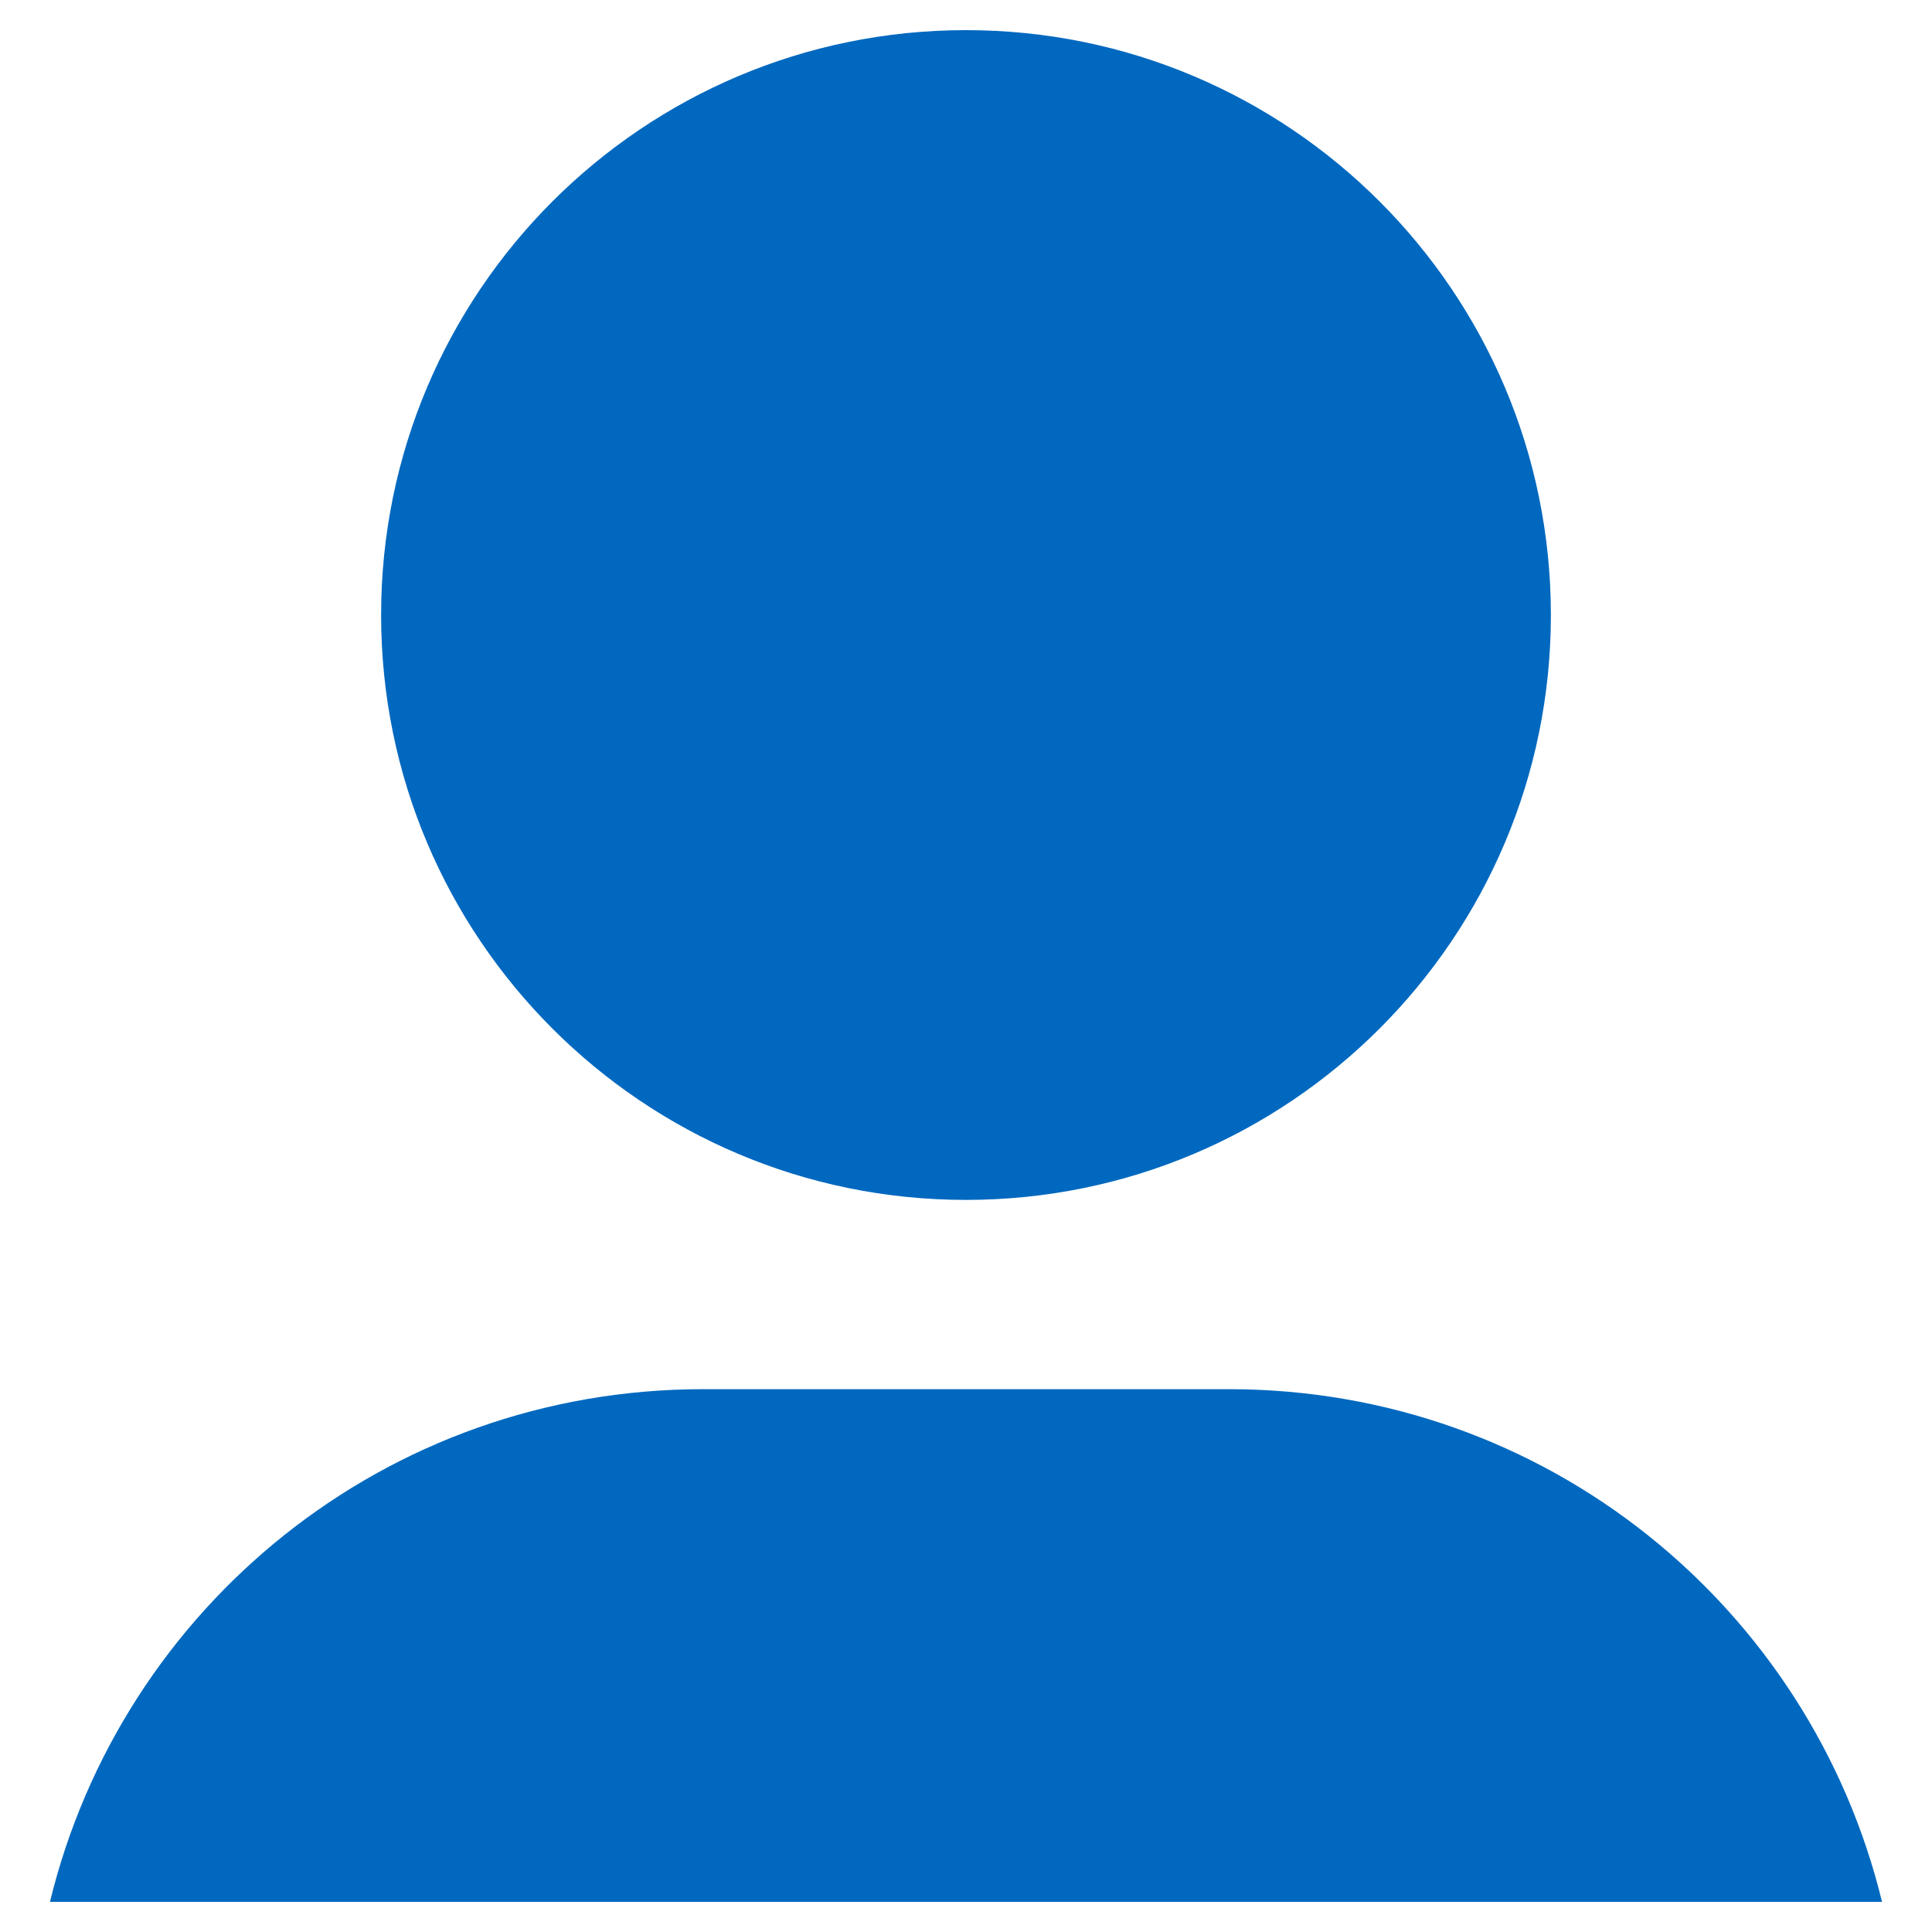
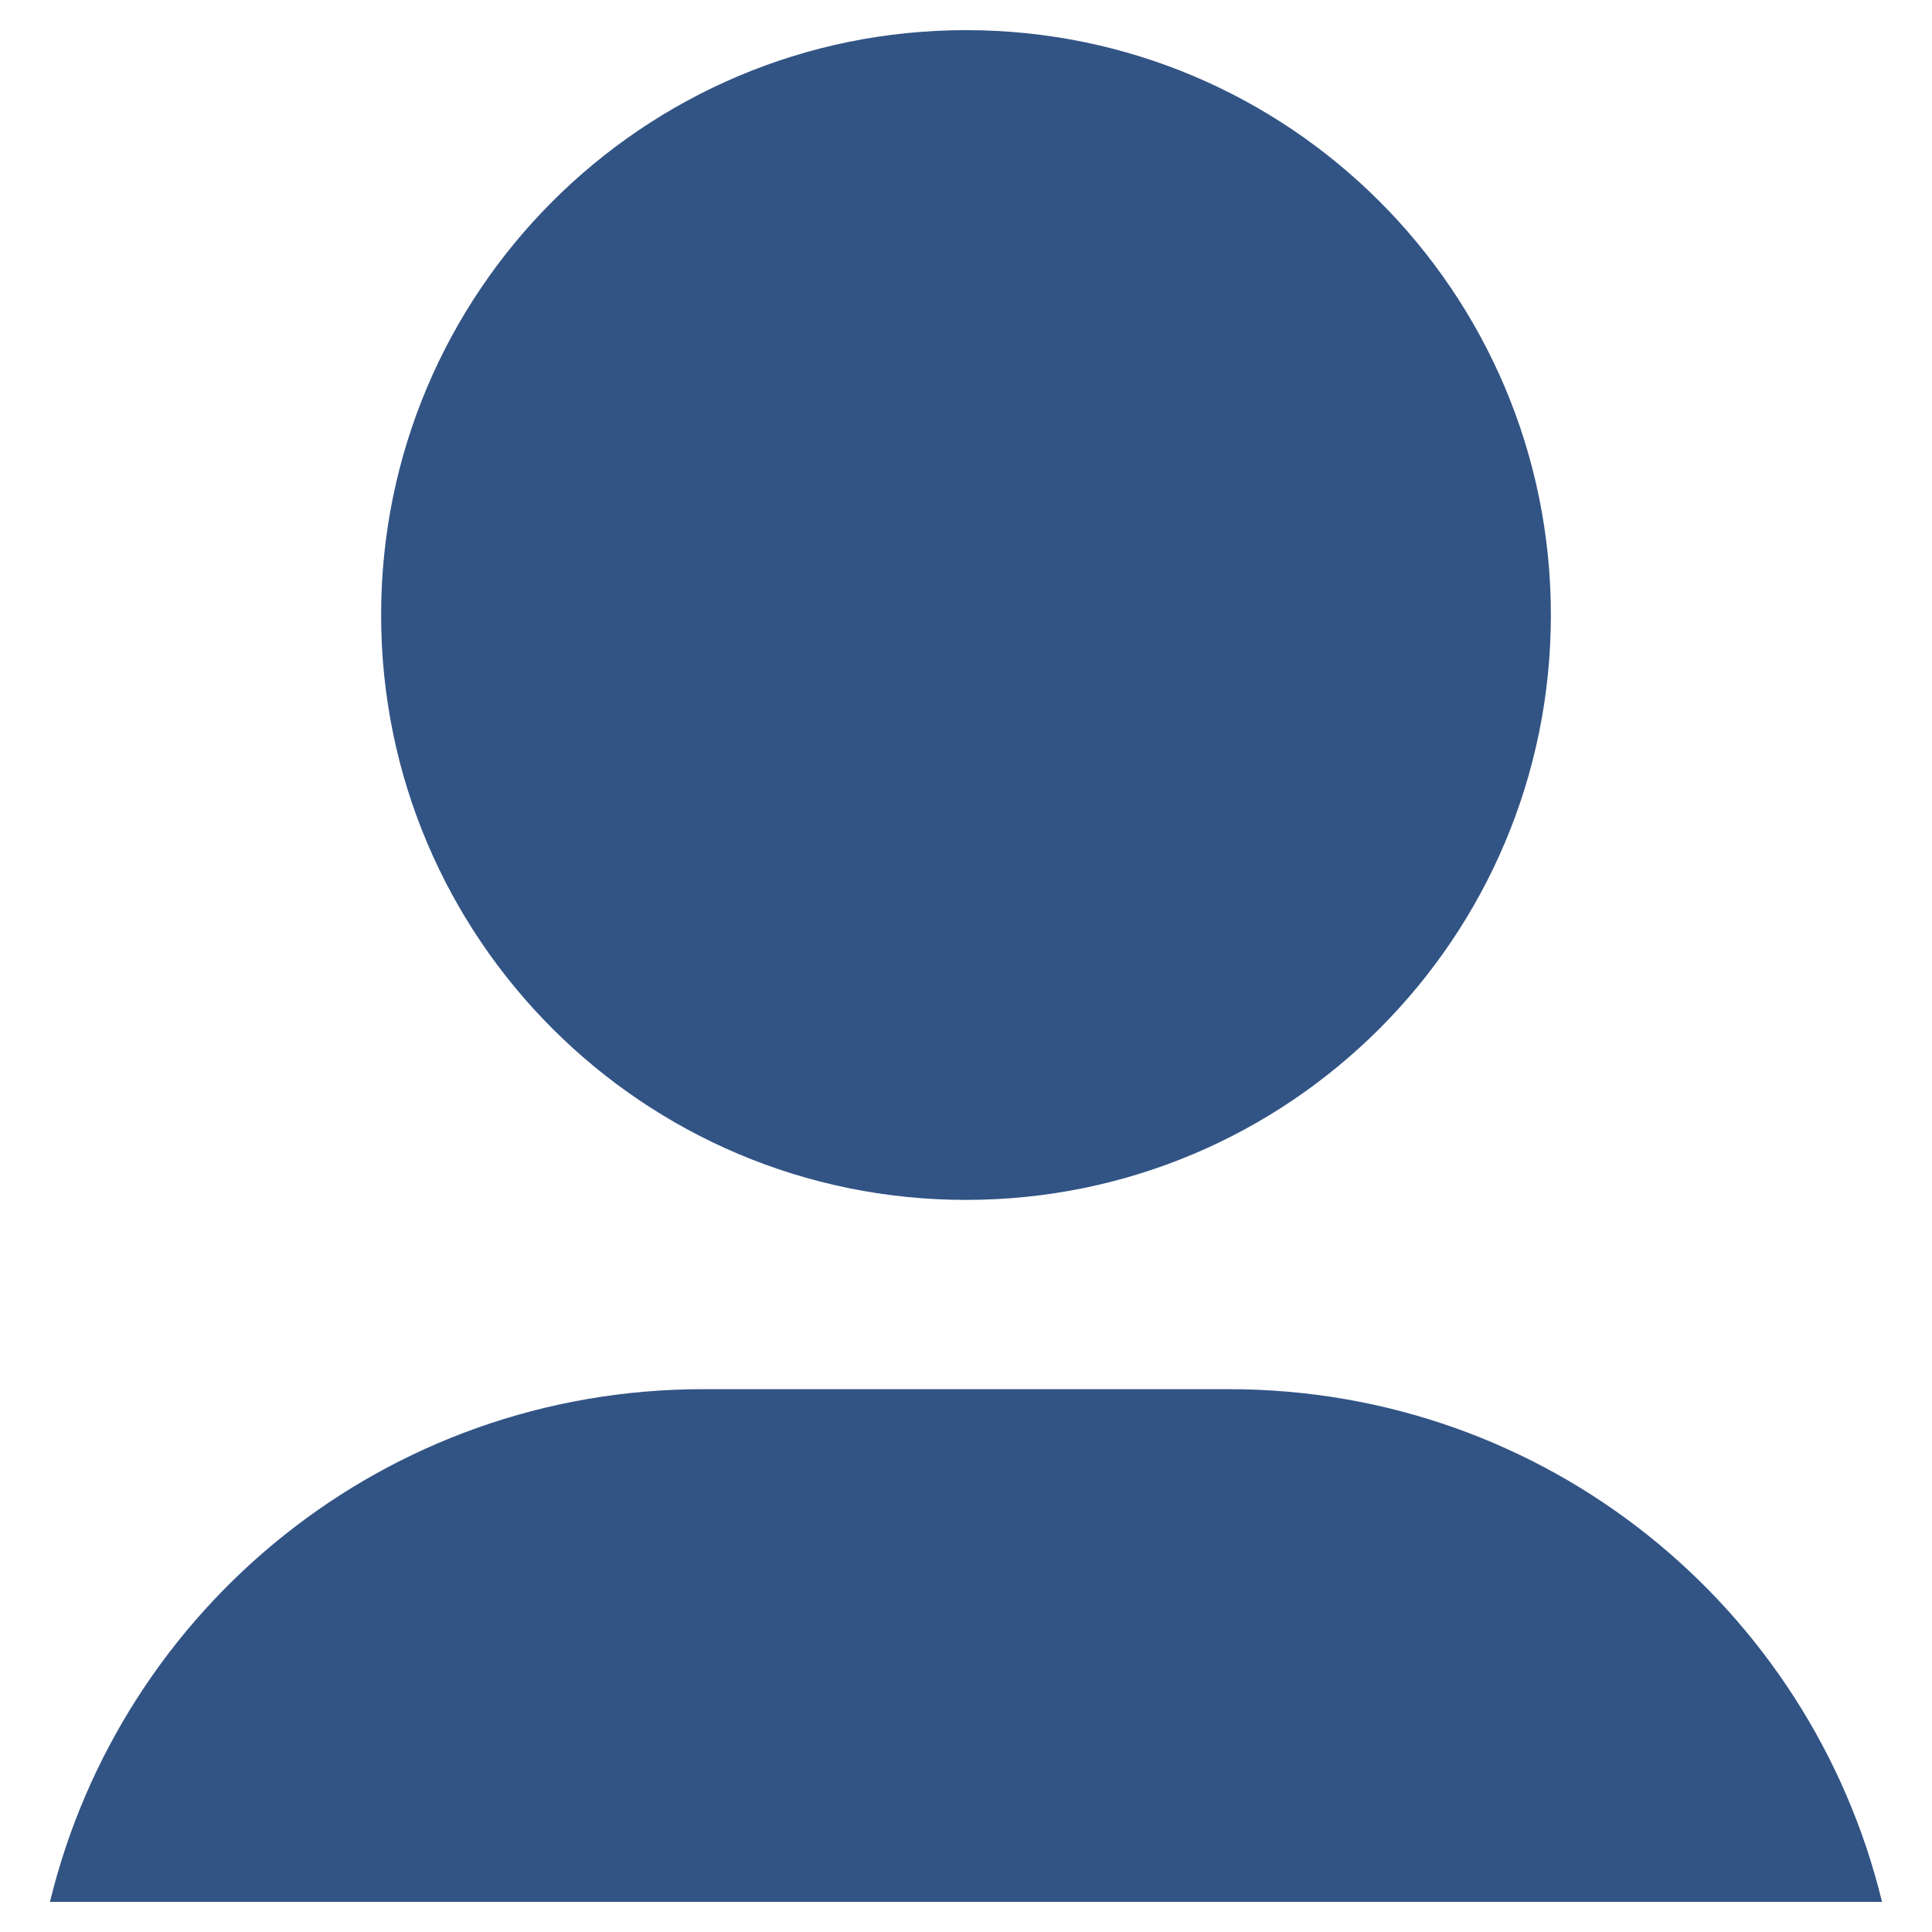
<svg xmlns="http://www.w3.org/2000/svg" xmlns:xlink="http://www.w3.org/1999/xlink" version="1.1" id="Layer_1" x="0px" y="0px" viewBox="0 0 256 256" enable-background="new 0 0 256 256" xml:space="preserve">
  <defs id="defs251">
    <clipPath id="b">
      <use width="100%" overflow="visible" xlink:href="#a" height="100%" id="use5" />
    </clipPath>
    <linearGradient x1="29.337" x2="81.837" y1="75.021" gradientUnits="userSpaceOnUse" y2="44.354" id="c">
      <stop id="stop10" offset="0" stop-opacity=".6" stop-color="#A52714" />
      <stop id="stop12" offset=".66" stop-opacity="0" stop-color="#A52714" />
    </linearGradient>
    <clipPath id="clipPath1232">
      <use width="100%" overflow="visible" xlink:href="#a" height="100%" id="use1230" />
    </clipPath>
    <clipPath id="clipPath1236">
      <use width="100%" overflow="visible" xlink:href="#a" height="100%" id="use1234" />
    </clipPath>
    <linearGradient x1="110.87" x2="52.538" y1="164.5" gradientUnits="userSpaceOnUse" y2="130.33" id="d">
      <stop id="stop23" offset="0" stop-opacity=".4" stop-color="#055524" />
      <stop id="stop25" offset=".33" stop-opacity="0" stop-color="#055524" />
    </linearGradient>
    <clipPath id="clipPath1244">
      <use width="100%" overflow="visible" xlink:href="#a" height="100%" id="use1242" />
    </clipPath>
    <clipPath id="clipPath1248">
      <use width="100%" overflow="visible" xlink:href="#a" height="100%" id="use1246" />
    </clipPath>
    <clipPath id="f">
      <use y="0" x="0" style="overflow:visible" id="use37" height="100%" xlink:href="#e" overflow="visible" width="100%" />
    </clipPath>
    <linearGradient x1="121.86" x2="136.55" y1="49.804" gradientUnits="userSpaceOnUse" y2="114.13" id="g">
      <stop id="stop42" offset="0" stop-opacity=".3" stop-color="#EA6100" />
      <stop id="stop44" offset=".66" stop-opacity="0" stop-color="#EA6100" />
    </linearGradient>
    <clipPath id="clipPath1258">
      <use width="100%" overflow="visible" xlink:href="#a" height="100%" id="use1256" />
    </clipPath>
    <clipPath id="clipPath1269">
      <use width="100%" overflow="visible" xlink:href="#a" height="100%" id="use1267" />
    </clipPath>
    <clipPath id="j">
      <use y="0" x="0" style="overflow:visible" id="use62" height="100%" xlink:href="#i" overflow="visible" width="100%" />
    </clipPath>
    <radialGradient id="l" gradientUnits="userSpaceOnUse" cy="55.948" cx="668.18" gradientTransform="translate(-576)" r="84.078">
      <stop stop-color="#3E2723" stop-opacity=".2" offset="0" id="stop73" />
      <stop stop-color="#3E2723" stop-opacity="0" offset="1" id="stop75" />
    </radialGradient>
    <clipPath id="clipPath1285">
      <use width="100%" overflow="visible" xlink:href="#a" height="100%" id="use1283" />
    </clipPath>
    <clipPath id="clipPath1289">
      <use width="100%" overflow="visible" xlink:href="#a" height="100%" id="use1287" />
    </clipPath>
    <clipPath id="n">
      <use y="0" x="0" style="overflow:visible" id="use83" height="100%" xlink:href="#m" overflow="visible" width="100%" />
    </clipPath>
    <radialGradient id="p" gradientUnits="userSpaceOnUse" cy="48.52" cx="597.88" gradientTransform="translate(-576)" r="78.044">
      <stop stop-color="#3E2723" stop-opacity=".2" offset="0" id="stop94" />
      <stop stop-color="#3E2723" stop-opacity="0" offset="1" id="stop96" />
    </radialGradient>
    <clipPath id="clipPath1305">
      <use width="100%" overflow="visible" xlink:href="#a" height="100%" id="use1303" />
    </clipPath>
    <radialGradient id="q" gradientUnits="userSpaceOnUse" cy="96.138" cx="671.84" gradientTransform="translate(-576)" r="87.87">
      <stop stop-color="#263238" stop-opacity=".2" offset="0" id="stop101" />
      <stop stop-color="#263238" stop-opacity="0" offset="1" id="stop103" />
    </radialGradient>
    <clipPath id="clipPath1312">
      <use width="100%" overflow="visible" xlink:href="#a" height="100%" id="use1310" />
    </clipPath>
    <clipPath id="clipPath1316">
      <use width="100%" overflow="visible" xlink:href="#a" height="100%" id="use1314" />
    </clipPath>
    <clipPath id="clipPath1320">
      <use width="100%" overflow="visible" xlink:href="#a" height="100%" id="use1318" />
    </clipPath>
    <clipPath id="clipPath1324">
      <use width="100%" overflow="visible" xlink:href="#a" height="100%" id="use1322" />
    </clipPath>
    <path d="m 8,184 h 83.77 l 38.88,-38.88 V 116 H 61.36 L 8,24.48 Z" id="e" />
    <path d="m 96,56 34.65,60 -38.88,68 H 184 V 56 Z" id="i" />
    <path d="M 21.97,8 V 48.34 L 61.36,116 96,56 h 88 V 8 Z" id="m" />
    <clipPath id="b-1">
      <use width="100%" overflow="visible" xlink:href="#a" height="100%" id="use5-7" />
    </clipPath>
    <clipPath id="clipPath1232-2">
      <use width="100%" overflow="visible" xlink:href="#a" height="100%" id="use1230-2" />
    </clipPath>
    <clipPath id="clipPath1236-6">
      <use width="100%" overflow="visible" xlink:href="#a" height="100%" id="use1234-1" />
    </clipPath>
    <clipPath id="clipPath1244-1">
      <use width="100%" overflow="visible" xlink:href="#a" height="100%" id="use1242-5" />
    </clipPath>
    <clipPath id="clipPath1248-9">
      <use width="100%" overflow="visible" xlink:href="#a" height="100%" id="use1246-4" />
    </clipPath>
    <clipPath id="f-9">
      <use y="0" x="0" style="overflow:visible" id="use37-0" height="100%" xlink:href="#e-8" overflow="visible" width="100%" />
    </clipPath>
    <clipPath id="clipPath1258-7">
      <use width="100%" overflow="visible" xlink:href="#a" height="100%" id="use1256-7" />
    </clipPath>
    <clipPath id="clipPath1269-1">
      <use width="100%" overflow="visible" xlink:href="#a" height="100%" id="use1267-1" />
    </clipPath>
    <clipPath id="j-5">
      <use y="0" x="0" style="overflow:visible" id="use62-9" height="100%" xlink:href="#i-5" overflow="visible" width="100%" />
    </clipPath>
    <radialGradient id="l-7" gradientUnits="userSpaceOnUse" cy="55.948" cx="668.18" gradientTransform="translate(-576)" r="84.078">
      <stop stop-color="#3E2723" stop-opacity=".2" offset="0" id="stop73-7" />
      <stop stop-color="#3E2723" stop-opacity="0" offset="1" id="stop75-6" />
    </radialGradient>
    <clipPath id="clipPath1285-7">
      <use width="100%" overflow="visible" xlink:href="#a" height="100%" id="use1283-3" />
    </clipPath>
    <clipPath id="clipPath1289-6">
      <use width="100%" overflow="visible" xlink:href="#a" height="100%" id="use1287-5" />
    </clipPath>
    <clipPath id="n-6">
      <use y="0" x="0" style="overflow:visible" id="use83-3" height="100%" xlink:href="#m-6" overflow="visible" width="100%" />
    </clipPath>
    <radialGradient id="p-9" gradientUnits="userSpaceOnUse" cy="48.52" cx="597.88" gradientTransform="translate(-576)" r="78.044">
      <stop stop-color="#3E2723" stop-opacity=".2" offset="0" id="stop94-4" />
      <stop stop-color="#3E2723" stop-opacity="0" offset="1" id="stop96-8" />
    </radialGradient>
    <clipPath id="clipPath1305-1">
      <use width="100%" overflow="visible" xlink:href="#a" height="100%" id="use1303-2" />
    </clipPath>
    <radialGradient id="q-9" gradientUnits="userSpaceOnUse" cy="96.138" cx="671.84" gradientTransform="translate(-576)" r="87.87">
      <stop stop-color="#263238" stop-opacity=".2" offset="0" id="stop101-3" />
      <stop stop-color="#263238" stop-opacity="0" offset="1" id="stop103-9" />
    </radialGradient>
    <clipPath id="clipPath1312-0">
      <use width="100%" overflow="visible" xlink:href="#a" height="100%" id="use1310-8" />
    </clipPath>
    <clipPath id="clipPath1316-8">
      <use width="100%" overflow="visible" xlink:href="#a" height="100%" id="use1314-5" />
    </clipPath>
    <clipPath id="clipPath1320-0">
      <use width="100%" overflow="visible" xlink:href="#a" height="100%" id="use1318-9" />
    </clipPath>
    <clipPath id="clipPath1324-6">
      <use width="100%" overflow="visible" xlink:href="#a" height="100%" id="use1322-3" />
    </clipPath>
    <path d="m 8,184 h 83.77 l 38.88,-38.88 V 116 H 61.36 L 8,24.48 Z" id="e-8" />
    <path d="m 96,56 34.65,60 -38.88,68 H 184 V 56 Z" id="i-5" />
    <path d="M 21.97,8 V 48.34 L 61.36,116 96,56 h 88 V 8 Z" id="m-6" />
    <radialGradient id="r" gradientUnits="userSpaceOnUse" cy="32.014" cx="34.286" gradientTransform="translate(-23.07961,-106.2699)" r="176.75">
      <stop stop-color="#fff" stop-opacity=".1" offset="0" id="stop130" />
      <stop stop-color="#fff" stop-opacity="0" offset="1" id="stop132" />
    </radialGradient>
    <clipPath id="b-0">
      <use y="0" x="0" style="overflow:visible" width="100%" overflow="visible" xlink:href="#a" height="100%" id="use5-5" />
    </clipPath>
    <clipPath id="clipPath963">
      <use y="0" x="0" style="overflow:visible" width="100%" overflow="visible" xlink:href="#a" height="100%" id="use961" />
    </clipPath>
    <clipPath id="clipPath967">
      <use y="0" x="0" style="overflow:visible" width="100%" overflow="visible" xlink:href="#a" height="100%" id="use965" />
    </clipPath>
    <radialGradient id="q-94" gradientUnits="userSpaceOnUse" cy="96.138" cx="671.84" gradientTransform="translate(-576)" r="87.87">
      <stop stop-color="#263238" stop-opacity=".2" offset="0" id="stop101-6" />
      <stop stop-color="#263238" stop-opacity="0" offset="1" id="stop103-92" />
    </radialGradient>
    <clipPath id="clipPath974">
      <use y="0" x="0" style="overflow:visible" width="100%" overflow="visible" xlink:href="#a" height="100%" id="use972" />
    </clipPath>
    <radialGradient id="p-2" gradientUnits="userSpaceOnUse" cy="48.52" cx="597.88" gradientTransform="translate(-576)" r="78.044">
      <stop stop-color="#3E2723" stop-opacity=".2" offset="0" id="stop94-47" />
      <stop stop-color="#3E2723" stop-opacity="0" offset="1" id="stop96-7" />
    </radialGradient>
    <clipPath id="clipPath981">
      <use y="0" x="0" style="overflow:visible" width="100%" overflow="visible" xlink:href="#a" height="100%" id="use979" />
    </clipPath>
    <clipPath id="clipPath985">
      <use y="0" x="0" style="overflow:visible" width="100%" overflow="visible" xlink:href="#a" height="100%" id="use983" />
    </clipPath>
    <clipPath id="n-5">
      <use width="100%" overflow="visible" xlink:href="#m-0" height="100%" id="use83-4" style="overflow:visible" x="0" y="0" />
    </clipPath>
    <radialGradient id="l-2" gradientUnits="userSpaceOnUse" cy="55.948" cx="668.18" gradientTransform="translate(-576)" r="84.078">
      <stop stop-color="#3E2723" stop-opacity=".2" offset="0" id="stop73-8" />
      <stop stop-color="#3E2723" stop-opacity="0" offset="1" id="stop75-9" />
    </radialGradient>
    <clipPath id="clipPath997">
      <use y="0" x="0" style="overflow:visible" width="100%" overflow="visible" xlink:href="#a" height="100%" id="use995" />
    </clipPath>
    <clipPath id="clipPath1001">
      <use y="0" x="0" style="overflow:visible" width="100%" overflow="visible" xlink:href="#a" height="100%" id="use999" />
    </clipPath>
    <clipPath id="j-3">
      <use width="100%" overflow="visible" xlink:href="#i-1" height="100%" id="use62-6" style="overflow:visible" x="0" y="0" />
    </clipPath>
    <clipPath id="clipPath1010">
      <use y="0" x="0" style="overflow:visible" width="100%" overflow="visible" xlink:href="#a" height="100%" id="use1008" />
    </clipPath>
    <clipPath id="clipPath1017">
      <use y="0" x="0" style="overflow:visible" width="100%" overflow="visible" xlink:href="#a" height="100%" id="use1015" />
    </clipPath>
    <clipPath id="f-0">
      <use width="100%" overflow="visible" xlink:href="#e-1" height="100%" id="use37-5" style="overflow:visible" x="0" y="0" />
    </clipPath>
    <clipPath id="clipPath1029">
      <use y="0" x="0" style="overflow:visible" width="100%" overflow="visible" xlink:href="#a" height="100%" id="use1027" />
    </clipPath>
    <clipPath id="clipPath1033">
      <use y="0" x="0" style="overflow:visible" width="100%" overflow="visible" xlink:href="#a" height="100%" id="use1031" />
    </clipPath>
    <clipPath id="clipPath1043">
      <use y="0" x="0" style="overflow:visible" width="100%" overflow="visible" xlink:href="#a" height="100%" id="use1041" />
    </clipPath>
    <clipPath id="clipPath1047">
      <use y="0" x="0" style="overflow:visible" width="100%" overflow="visible" xlink:href="#a" height="100%" id="use1045" />
    </clipPath>
    <path id="e-1" d="m 8,184 h 83.77 l 38.88,-38.88 V 116 H 61.36 L 8,24.48 Z" />
    <path id="i-1" d="m 96,56 34.65,60 -38.88,68 H 184 V 56 Z" />
    <path id="m-0" d="M 21.97,8 V 48.34 L 61.36,116 96,56 h 88 V 8 Z" />
    <circle r="88" cx="96" cy="96" id="a" />
    <path d="m8 184h83.77l38.88-38.88v-29.12h-69.29l-53.36-91.52z" id="e-6" />
    <path d="m96 56l34.65 60-38.88 68h92.23v-128z" id="i-2" />
    <path d="m21.97 8v40.34l39.39 67.66 34.64-60h88v-48z" id="m-8" />
    <defs id="defs1820">
      <path d="M 21.97,8 V 48.34 L 61.36,116 96,56 h 88 V 8 Z" id="path1928" />
    </defs>
    <clipPath id="n-7">
      <use id="use1822" height="100%" xlink:href="#m-8" overflow="visible" width="100%" style="overflow:visible" x="0" y="0" />
    </clipPath>
    <defs id="defs1799">
      <path d="m 96,56 34.65,60 -38.88,68 H 184 V 56 Z" id="path1918" />
    </defs>
    <clipPath id="j-6">
      <use id="use1801" height="100%" xlink:href="#i-2" overflow="visible" width="100%" style="overflow:visible" x="0" y="0" />
    </clipPath>
    <defs id="defs1774">
      <path d="m 8,184 h 83.77 l 38.88,-38.88 V 116 H 61.36 L 8,24.48 Z" id="path1902" />
    </defs>
    <clipPath id="f-06">
      <use id="use1776" height="100%" xlink:href="#e-6" overflow="visible" width="100%" style="overflow:visible" x="0" y="0" />
    </clipPath>
    <linearGradient x1="110.87" x2="52.538" y1="164.5" gradientUnits="userSpaceOnUse" y2="130.33" id="linearGradient1897">
      <stop id="stop1762" offset="0" stop-opacity=".4" stop-color="#055524" />
      <stop id="stop1764" offset=".33" stop-opacity="0" stop-color="#055524" />
    </linearGradient>
    <linearGradient x1="29.337" x2="81.837" y1="75.021" gradientUnits="userSpaceOnUse" y2="44.354" id="linearGradient1889">
      <stop id="stop1749" offset="0" stop-opacity=".6" stop-color="#A52714" />
      <stop id="stop1751" offset=".66" stop-opacity="0" stop-color="#A52714" />
    </linearGradient>
    <linearGradient id="linearGradient1910" y2="114.13" gradientUnits="userSpaceOnUse" y1="49.804" x2="136.55" x1="121.86">
      <stop stop-color="#EA6100" stop-opacity=".3" offset="0" id="stop1781" />
      <stop stop-color="#EA6100" stop-opacity="0" offset=".66" id="stop1783" />
    </linearGradient>
    <clipPath id="b-3">
      <use y="0" x="0" style="overflow:visible" width="100%" overflow="visible" xlink:href="#a" height="100%" id="use5-1" />
    </clipPath>
    <clipPath id="clipPath1024">
      <use y="0" x="0" style="overflow:visible" width="100%" overflow="visible" xlink:href="#a" height="100%" id="use1022" />
    </clipPath>
    <clipPath id="clipPath1028">
      <use y="0" x="0" style="overflow:visible" width="100%" overflow="visible" xlink:href="#a" height="100%" id="use1026" />
    </clipPath>
    <clipPath id="clipPath1035">
      <use y="0" x="0" style="overflow:visible" width="100%" overflow="visible" xlink:href="#a" height="100%" id="use1033" />
    </clipPath>
    <clipPath id="clipPath1039">
      <use y="0" x="0" style="overflow:visible" width="100%" overflow="visible" xlink:href="#a" height="100%" id="use1037" />
    </clipPath>
    <clipPath id="f-6">
      <use y="0" x="0" style="overflow:visible" id="use37-8" height="100%" xlink:href="#e-61" overflow="visible" width="100%" />
    </clipPath>
    <clipPath id="clipPath1048">
      <use y="0" x="0" style="overflow:visible" width="100%" overflow="visible" xlink:href="#a" height="100%" id="use1046" />
    </clipPath>
    <clipPath id="clipPath1058">
      <use y="0" x="0" style="overflow:visible" width="100%" overflow="visible" xlink:href="#a" height="100%" id="use1056" />
    </clipPath>
    <clipPath id="j-66">
      <use y="0" x="0" style="overflow:visible" id="use62-4" height="100%" xlink:href="#i-59" overflow="visible" width="100%" />
    </clipPath>
    <radialGradient id="l-9" gradientUnits="userSpaceOnUse" cy="55.948" cx="668.18" gradientTransform="translate(-576)" r="84.078">
      <stop stop-color="#3E2723" stop-opacity=".2" offset="0" id="stop73-5" />
      <stop stop-color="#3E2723" stop-opacity="0" offset="1" id="stop75-0" />
    </radialGradient>
    <clipPath id="clipPath1073">
      <use y="0" x="0" style="overflow:visible" width="100%" overflow="visible" xlink:href="#a" height="100%" id="use1071" />
    </clipPath>
    <clipPath id="clipPath1077">
      <use y="0" x="0" style="overflow:visible" width="100%" overflow="visible" xlink:href="#a" height="100%" id="use1075" />
    </clipPath>
    <clipPath id="n-4">
      <use y="0" x="0" style="overflow:visible" id="use83-8" height="100%" xlink:href="#m-4" overflow="visible" width="100%" />
    </clipPath>
    <radialGradient id="p-7" gradientUnits="userSpaceOnUse" cy="48.52" cx="597.88" gradientTransform="translate(-576)" r="78.044">
      <stop stop-color="#3E2723" stop-opacity=".2" offset="0" id="stop94-1" />
      <stop stop-color="#3E2723" stop-opacity="0" offset="1" id="stop96-72" />
    </radialGradient>
    <clipPath id="clipPath1092">
      <use y="0" x="0" style="overflow:visible" width="100%" overflow="visible" xlink:href="#a" height="100%" id="use1090" />
    </clipPath>
    <radialGradient id="q-7" gradientUnits="userSpaceOnUse" cy="96.138" cx="671.84" gradientTransform="translate(-576)" r="87.87">
      <stop stop-color="#263238" stop-opacity=".2" offset="0" id="stop101-2" />
      <stop stop-color="#263238" stop-opacity="0" offset="1" id="stop103-2" />
    </radialGradient>
    <clipPath id="clipPath1099">
      <use y="0" x="0" style="overflow:visible" width="100%" overflow="visible" xlink:href="#a" height="100%" id="use1097" />
    </clipPath>
    <clipPath id="clipPath1103">
      <use y="0" x="0" style="overflow:visible" width="100%" overflow="visible" xlink:href="#a" height="100%" id="use1101" />
    </clipPath>
    <clipPath id="clipPath1107">
      <use y="0" x="0" style="overflow:visible" width="100%" overflow="visible" xlink:href="#a" height="100%" id="use1105" />
    </clipPath>
    <clipPath id="clipPath1111">
      <use y="0" x="0" style="overflow:visible" width="100%" overflow="visible" xlink:href="#a" height="100%" id="use1109" />
    </clipPath>
    <radialGradient id="r-6" gradientUnits="userSpaceOnUse" cy="32.014" cx="34.286" gradientTransform="translate(-7,-7)" r="176.75">
      <stop stop-color="#fff" stop-opacity=".1" offset="0" id="stop130-1" />
      <stop stop-color="#fff" stop-opacity="0" offset="1" id="stop132-0" />
    </radialGradient>
    <path d="m 8,184 h 83.77 l 38.88,-38.88 V 116 H 61.36 L 8,24.48 Z" id="e-61" />
    <path d="m 96,56 34.65,60 -38.88,68 H 184 V 56 Z" id="i-59" />
    <path d="M 21.97,8 V 48.34 L 61.36,116 96,56 h 88 V 8 Z" id="m-4" />
    <clipPath id="b-9">
      <use y="0" x="0" style="overflow:visible" width="100%" overflow="visible" xlink:href="#a" height="100%" id="use5-0" />
    </clipPath>
    <clipPath id="clipPath1024-7">
      <use y="0" x="0" style="overflow:visible" width="100%" overflow="visible" xlink:href="#a" height="100%" id="use1022-7" />
    </clipPath>
    <clipPath id="clipPath1028-1">
      <use y="0" x="0" style="overflow:visible" width="100%" overflow="visible" xlink:href="#a" height="100%" id="use1026-1" />
    </clipPath>
    <clipPath id="clipPath1035-7">
      <use y="0" x="0" style="overflow:visible" width="100%" overflow="visible" xlink:href="#a" height="100%" id="use1033-7" />
    </clipPath>
    <clipPath id="clipPath1039-6">
      <use y="0" x="0" style="overflow:visible" width="100%" overflow="visible" xlink:href="#a" height="100%" id="use1037-7" />
    </clipPath>
    <clipPath id="f-3">
      <use y="0" x="0" style="overflow:visible" id="use37-6" height="100%" xlink:href="#e-9" overflow="visible" width="100%" />
    </clipPath>
    <clipPath id="clipPath1048-3">
      <use y="0" x="0" style="overflow:visible" width="100%" overflow="visible" xlink:href="#a" height="100%" id="use1046-9" />
    </clipPath>
    <clipPath id="clipPath1058-4">
      <use y="0" x="0" style="overflow:visible" width="100%" overflow="visible" xlink:href="#a" height="100%" id="use1056-8" />
    </clipPath>
    <clipPath id="j-1">
      <use y="0" x="0" style="overflow:visible" id="use62-2" height="100%" xlink:href="#i-6" overflow="visible" width="100%" />
    </clipPath>
    <radialGradient id="l-93" gradientUnits="userSpaceOnUse" cy="55.948" cx="668.18" gradientTransform="translate(-576)" r="84.078">
      <stop stop-color="#3E2723" stop-opacity=".2" offset="0" id="stop73-9" />
      <stop stop-color="#3E2723" stop-opacity="0" offset="1" id="stop75-08" />
    </radialGradient>
    <clipPath id="clipPath1073-8">
      <use y="0" x="0" style="overflow:visible" width="100%" overflow="visible" xlink:href="#a" height="100%" id="use1071-5" />
    </clipPath>
    <clipPath id="clipPath1077-0">
      <use y="0" x="0" style="overflow:visible" width="100%" overflow="visible" xlink:href="#a" height="100%" id="use1075-9" />
    </clipPath>
    <clipPath id="n-63">
      <use y="0" x="0" style="overflow:visible" id="use83-85" height="100%" xlink:href="#m-2" overflow="visible" width="100%" />
    </clipPath>
    <radialGradient id="p-6" gradientUnits="userSpaceOnUse" cy="48.52" cx="597.88" gradientTransform="translate(-576)" r="78.044">
      <stop stop-color="#3E2723" stop-opacity=".2" offset="0" id="stop94-11" />
      <stop stop-color="#3E2723" stop-opacity="0" offset="1" id="stop96-5" />
    </radialGradient>
    <clipPath id="clipPath1092-9">
      <use y="0" x="0" style="overflow:visible" width="100%" overflow="visible" xlink:href="#a" height="100%" id="use1090-8" />
    </clipPath>
    <radialGradient id="q-4" gradientUnits="userSpaceOnUse" cy="96.138" cx="671.84" gradientTransform="translate(-576)" r="87.87">
      <stop stop-color="#263238" stop-opacity=".2" offset="0" id="stop101-8" />
      <stop stop-color="#263238" stop-opacity="0" offset="1" id="stop103-1" />
    </radialGradient>
    <clipPath id="clipPath1099-0">
      <use y="0" x="0" style="overflow:visible" width="100%" overflow="visible" xlink:href="#a" height="100%" id="use1097-3" />
    </clipPath>
    <clipPath id="clipPath1103-0">
      <use y="0" x="0" style="overflow:visible" width="100%" overflow="visible" xlink:href="#a" height="100%" id="use1101-4" />
    </clipPath>
    <clipPath id="clipPath1107-4">
      <use y="0" x="0" style="overflow:visible" width="100%" overflow="visible" xlink:href="#a" height="100%" id="use1105-4" />
    </clipPath>
    <clipPath id="clipPath1111-4">
      <use y="0" x="0" style="overflow:visible" width="100%" overflow="visible" xlink:href="#a" height="100%" id="use1109-7" />
    </clipPath>
    <radialGradient id="r-63" gradientUnits="userSpaceOnUse" cy="32.014" cx="34.286" gradientTransform="translate(-7,-7)" r="176.75">
      <stop stop-color="#fff" stop-opacity=".1" offset="0" id="stop130-17" />
      <stop stop-color="#fff" stop-opacity="0" offset="1" id="stop132-5" />
    </radialGradient>
    <path d="m 8,184 h 83.77 l 38.88,-38.88 V 116 H 61.36 L 8,24.48 Z" id="e-9" />
    <path d="m 96,56 34.65,60 -38.88,68 H 184 V 56 Z" id="i-6" />
    <path d="M 21.97,8 V 48.34 L 61.36,116 96,56 h 88 V 8 Z" id="m-2" />
    <clipPath clipPathUnits="userSpaceOnUse" id="clipPath1127">
      <rect style="fill:#4d4d4d;fill-opacity:1;stroke:none;stroke-width:1.002;stroke-miterlimit:10;stroke-dasharray:none;stroke-opacity:1" id="rect1129" width="113.667" height="54.624" x="-328.805" y="121.65" />
    </clipPath>
  </defs>
  <g id="layer2">
-     <g id="g882" transform="matrix(15.5,0,0,15.5,949.174,414.1699)" style="fill:#0068bf;fill-opacity:1">
-       <circle r="5" cy="-21.463" cx="-52.979" id="circle832" style="opacity:1;fill:#0068bf;fill-opacity:1;stroke:none;stroke-width:0.66;stroke-opacity:0.941" />
-       <path id="rect841" d="m -55.226,-14.845 c -2.713,0 -4.971,1.863 -5.584,4.383 h 15.662 c -0.613,-2.52 -2.871,-4.383 -5.584,-4.383 z" style="opacity:1;fill:#0068bf;fill-opacity:1;stroke:none;stroke-width:0.65;stroke-opacity:0.941" />
+     <g id="g882" transform="matrix(15.5,0,0,15.5,949.174,414.1699)" style="fill:#325485;fill-opacity:1">
+       <circle r="5" cy="-21.463" cx="-52.979" id="circle832" style="opacity:1;fill:#325485;fill-opacity:1;stroke:none;stroke-width:0.66;stroke-opacity:0.941" />
+       <path id="rect841" d="m -55.226,-14.845 c -2.713,0 -4.971,1.863 -5.584,4.383 h 15.662 c -0.613,-2.52 -2.871,-4.383 -5.584,-4.383 z" style="opacity:1;fill:#325485;fill-opacity:1;stroke:none;stroke-width:0.65;stroke-opacity:0.941" />
    </g>
  </g>
  <g id="layer1" style="display:inline" />
  <g id="layer6" style="display:none">
    <g id="g2548" style="display:inline" transform="translate(-2.960187,1.58543)">
      <path d="m 256.36,128.415 c 0,-33.9 -13.5,-64.5 -35.4,-86.9 -0.4,-0.3 -0.7,-0.7 -1.1,-1 21.3,22.3 34.5,52.6 34.5,86 0,68.5 -55.2,124 -123.4,124 -32.9,0 -62.9,-13 -85,-34.1 0.3,0.3 0.6,0.6 0.9,0.9 22.2,21.7 52.6,35.1 86,35.1 68.2,0 123.5,-55.5 123.5,-124 z" id="path238" style="display:inline;opacity:0.1" />
      <path d="m 219.86,40.415 c -0.7,-0.6 -1.4,-1.3 -2,-1.9 -0.7,-0.6 -1.4,-1.2 -2.1,-1.9 19.1,21.8 30.7,50.5 30.7,81.8 0,68.5 -55.2,124 -123.4,124 -30.9,0 -59.2,-11.4 -80.9,-30.3 0.6,0.7 1.2,1.4 1.9,2.1 0.6,0.7 1.3,1.4 1.9,2 22.1,21.1 52.1,34.1 85,34.1 68.2,0 123.4,-55.5 123.4,-124 0,-33.3 -13.1,-63.6 -34.5,-85.9 z" id="path240" style="display:inline;opacity:0.2" />
      <path d="m 220.96,41.515 c 21.9,22.4 35.4,53.1 35.4,86.9 0,68.5 -55.2,124 -123.4,124 -33.5,0 -63.8,-13.4 -86,-35.1 22.4,22.9 53.6,37.1 88,37.1 68.2,0 123.4,-55.5 123.4,-124 -0.1,-34.9 -14.4,-66.4 -37.4,-88.9 z" id="path236" style="display:inline;opacity:0.05" />
    </g>
  </g>
</svg>
